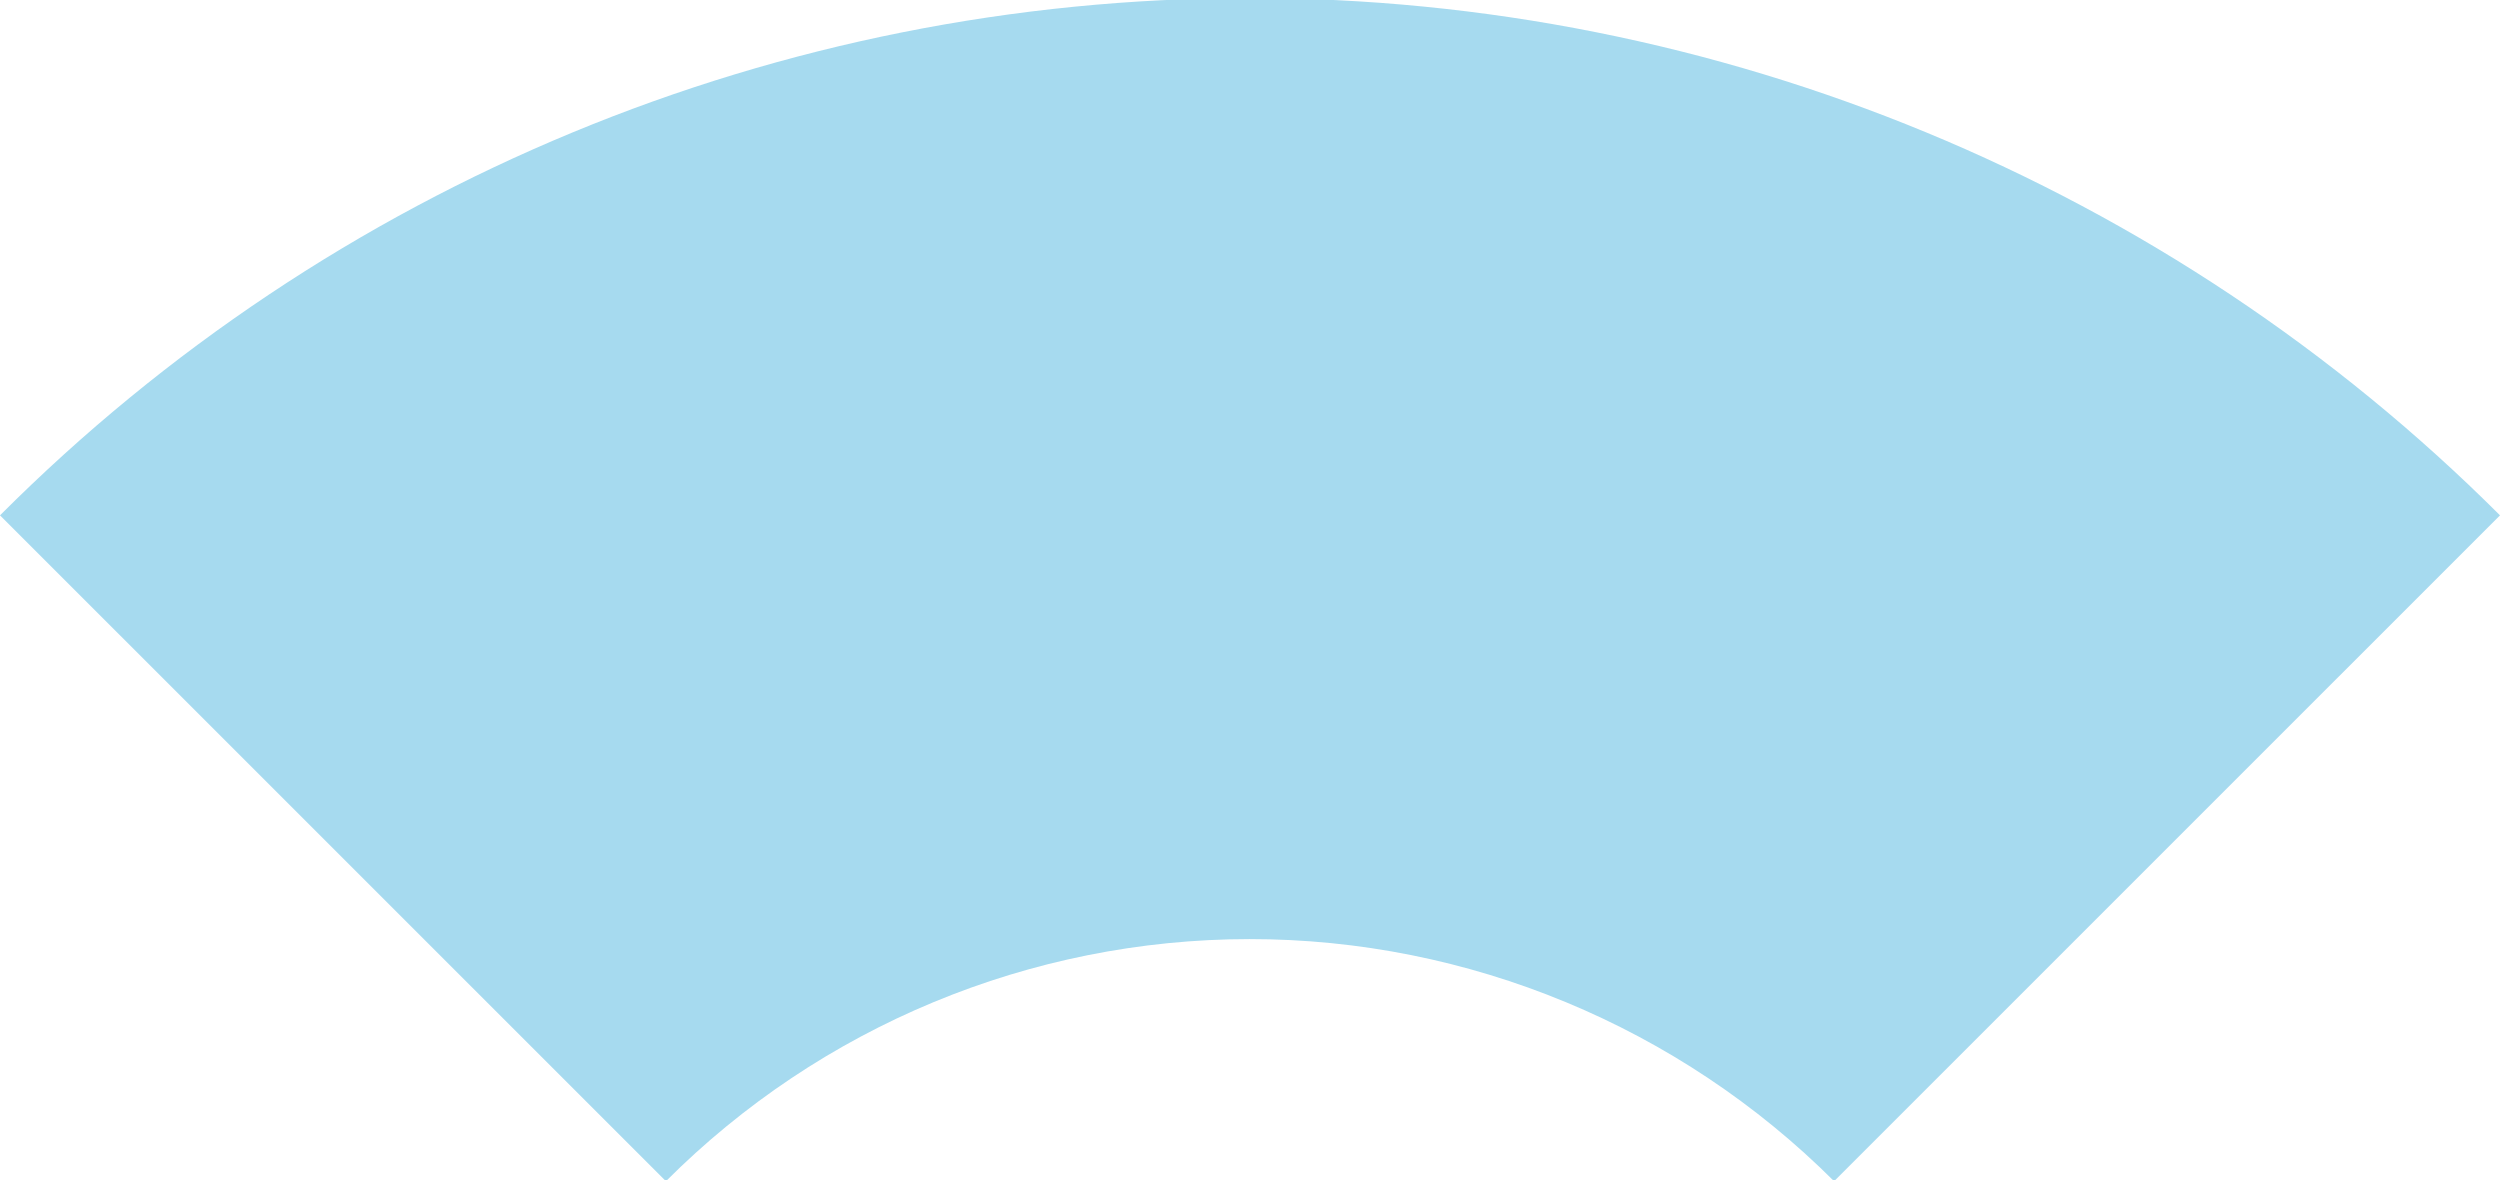
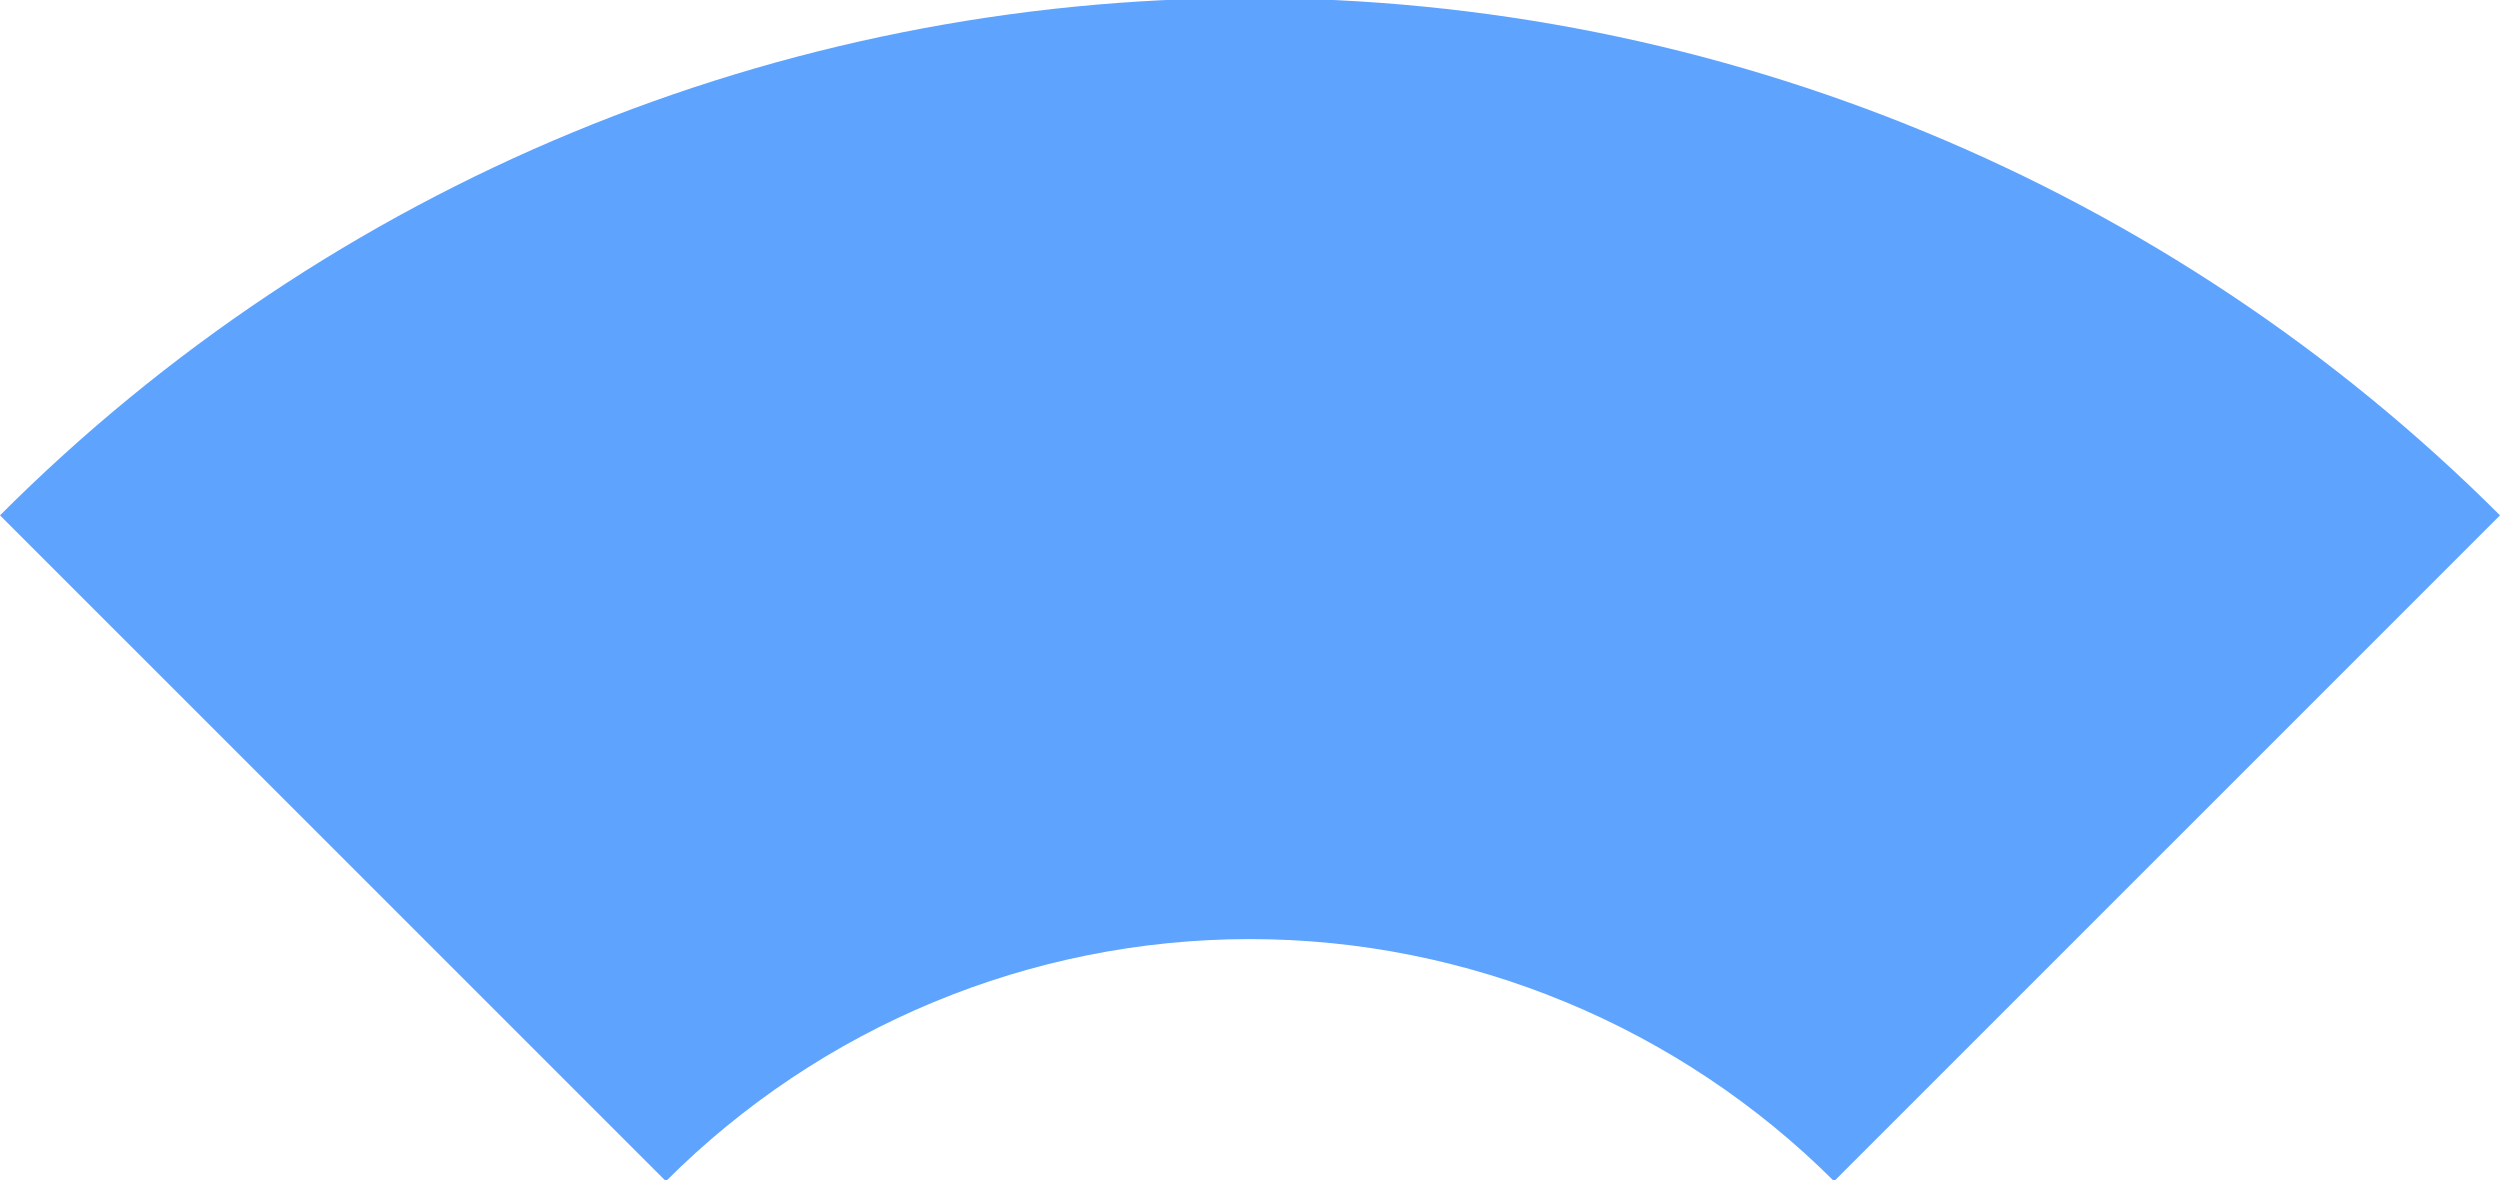
<svg xmlns="http://www.w3.org/2000/svg" version="1.1" id="图层_1" x="0px" y="0px" width="212px" height="100px" viewBox="0 0 212 100" enable-background="new 0 0 212 100" xml:space="preserve">
-   <path fill="#A6DAEF" d="M212,43.701c-28.148-28.112-66.311-43.89-106.095-43.868C66.121-0.143,28.113,15.554,0,43.701l56.47,56.466  c13.119-13.133,30.917-20.519,49.479-20.532c18.566-0.01,36.443,7.416,49.582,20.532L212,43.701z" />
+   <path fill="#5EA4FF" d="M212,43.701c-28.148-28.112-66.311-43.89-106.095-43.868C66.121-0.143,28.113,15.554,0,43.701l56.47,56.466  c13.119-13.133,30.917-20.519,49.479-20.532c18.566-0.01,36.443,7.416,49.582,20.532L212,43.701z" />
</svg>
